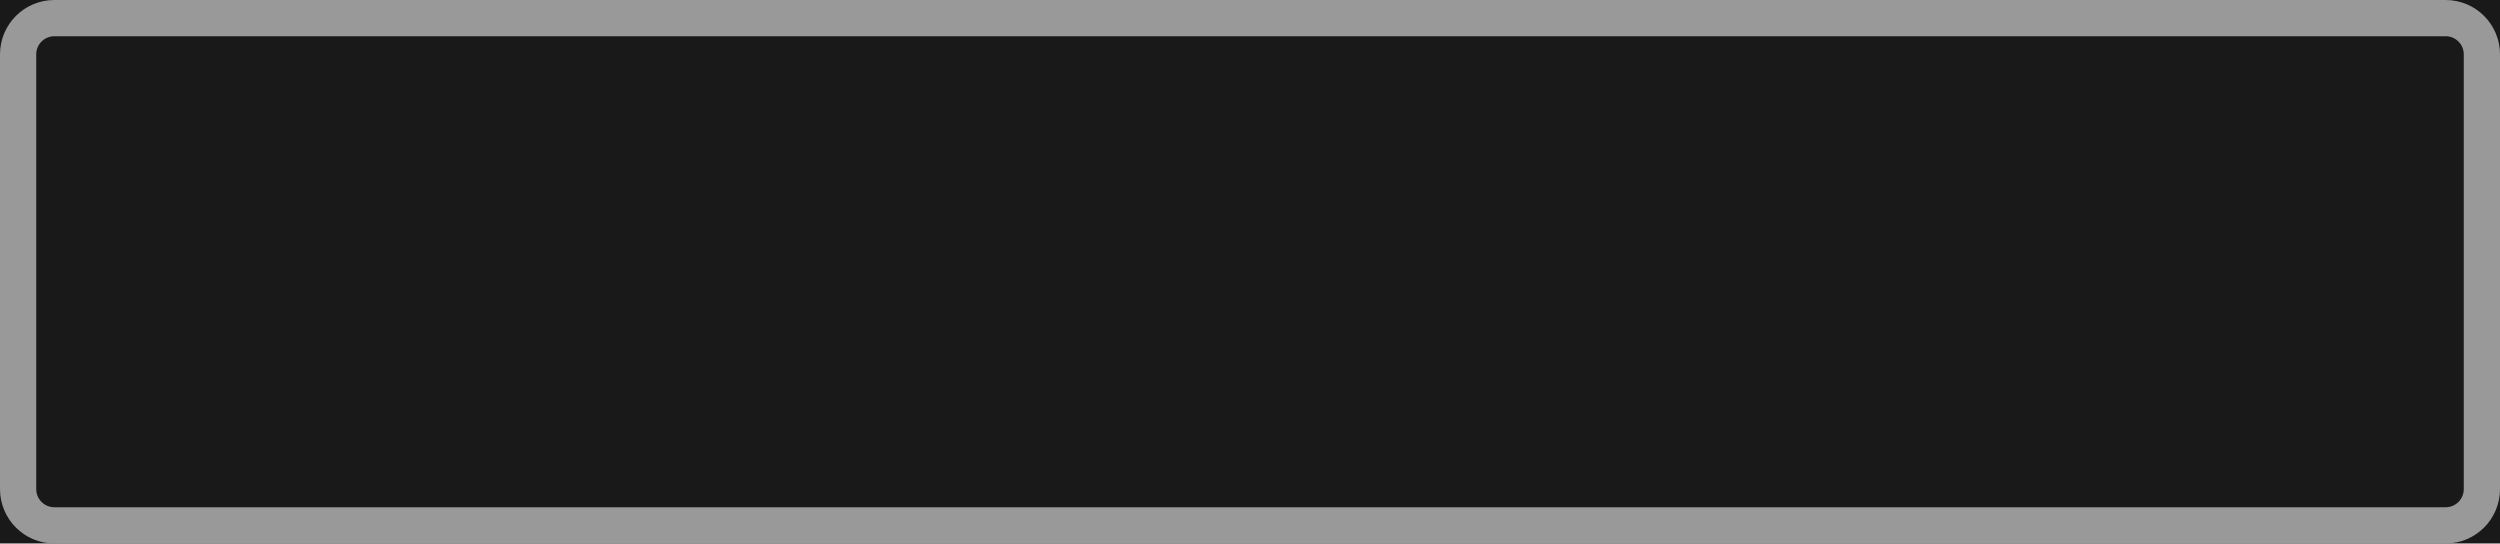
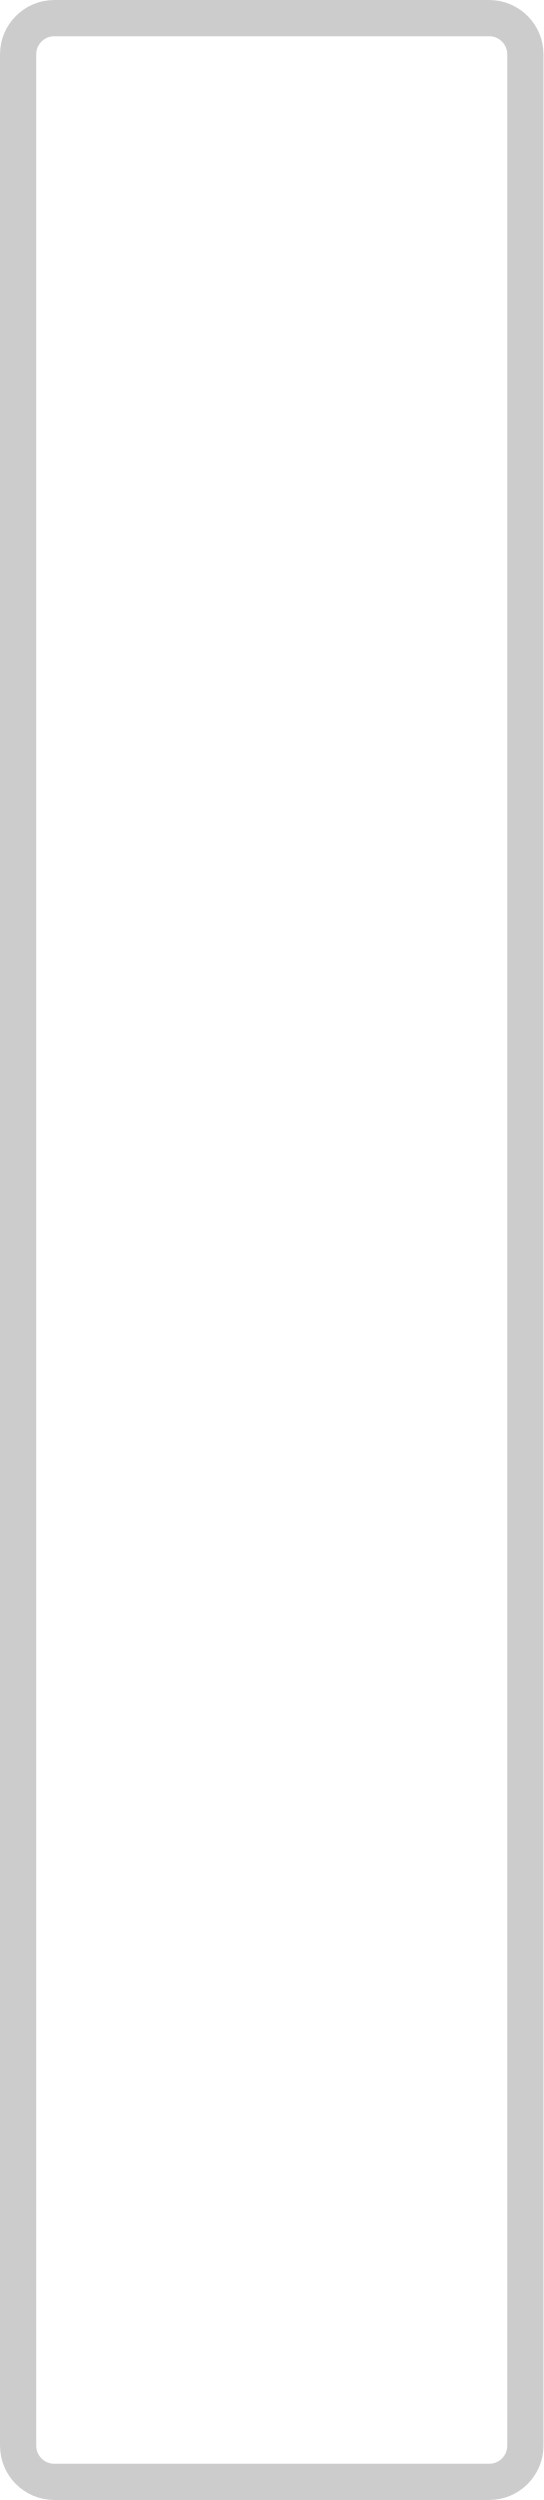
- <svg width="69" height="15">
-   <rect x="0" y="0" width="69" height="15" style="fill:#191919; stroke-width:0;" />
-   <rect x="0.5" y="0.5" width="68" height="14" rx="1" ry="1" style="fill:none; stroke-width:1; stroke:#999999; var(stroke, light_color);" />
+ <svg xmlns="http://www.w3.org/2000/svg" width="15" var-width="vumeter_width" height="69" var-height="vumeter_height">
+   <defs>
+     <linearGradient id="grad1" x1="0%" y1="0%" x2="100%" y2="100%">
+       <stop offset="0%" style="stop-color:rgb(255,255,0);stop-opacity:1" />
+       <stop offset="100%" style="stop-color:rgb(255,0,0);stop-opacity:1" />
+     </linearGradient>
+   </defs>
+   <g transform="translate( 0.5, 0.5 )">
+     <rect x="0" y="0" width="14" expr-width="shapeWidth" height="68" expr-height="shapeHeight" style="fill: none; stroke-width:0;" />
+     <rect x="0" y="0" rx="1" ry="1" width="14" expr-width="shapeWidth" height="68" expr-height="shapeHeight" style="fill:none; stroke-width:1; stroke:#cccccc;" />
+   </g>
</svg>
